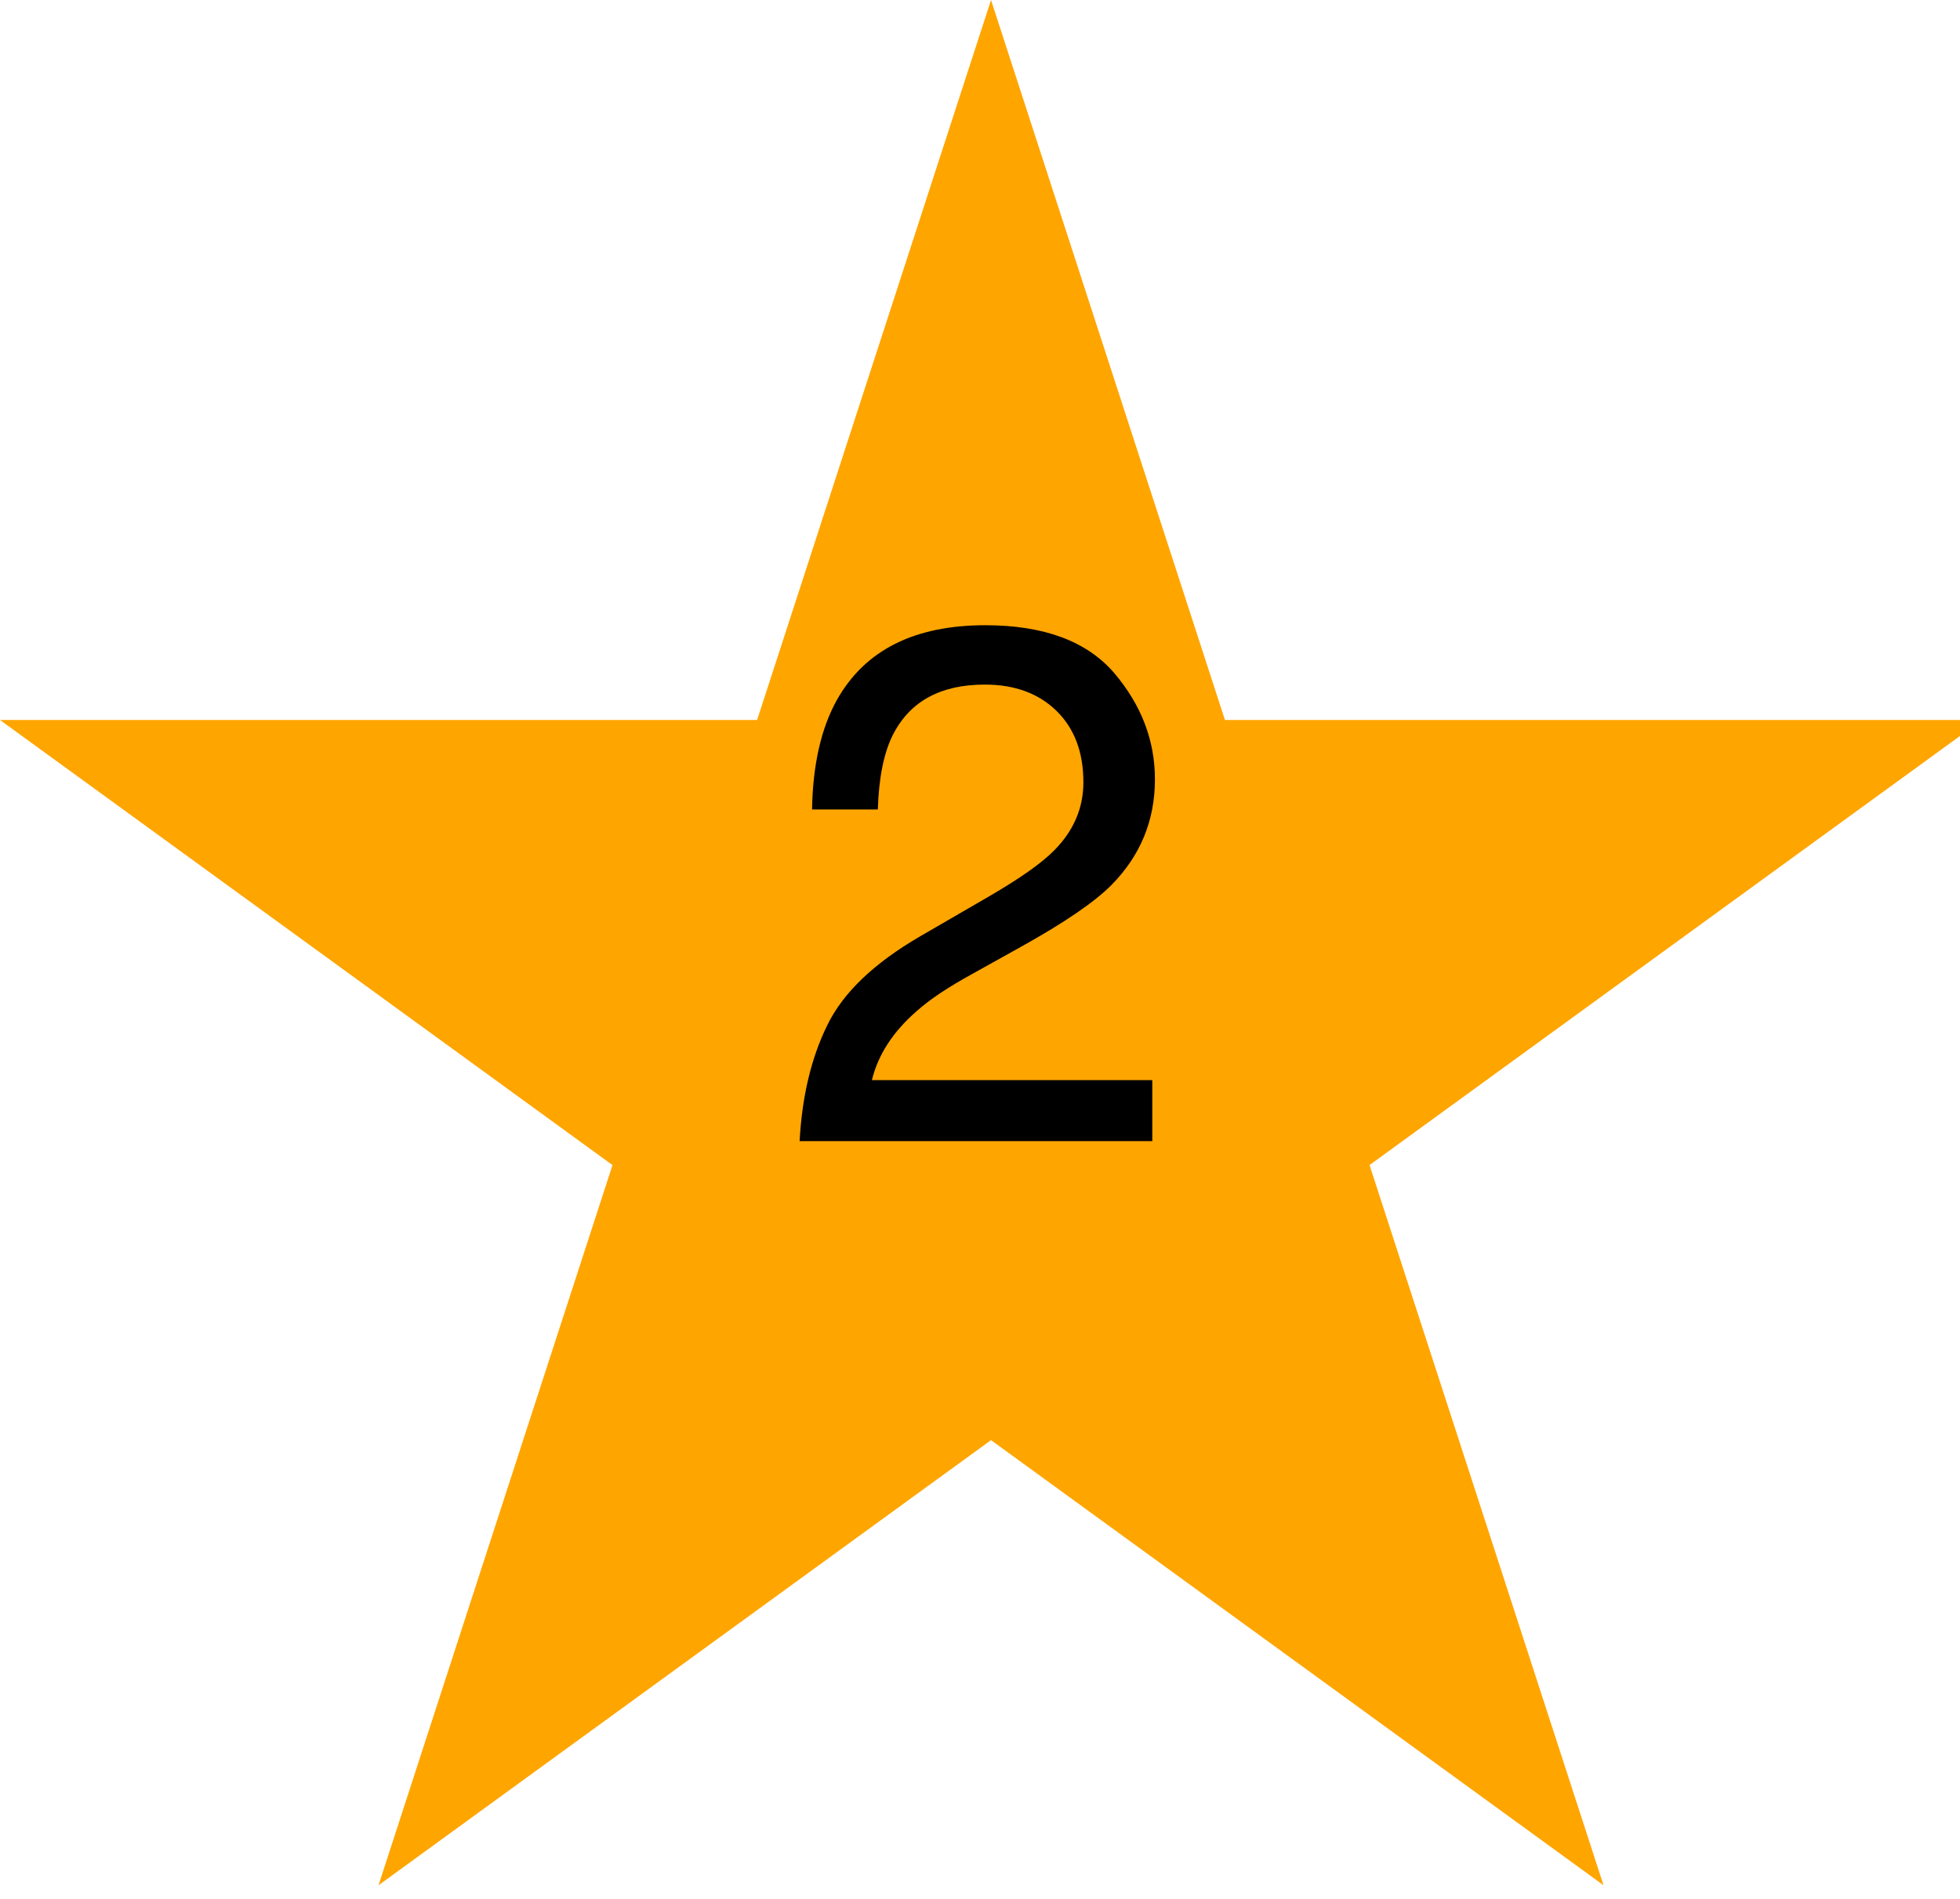
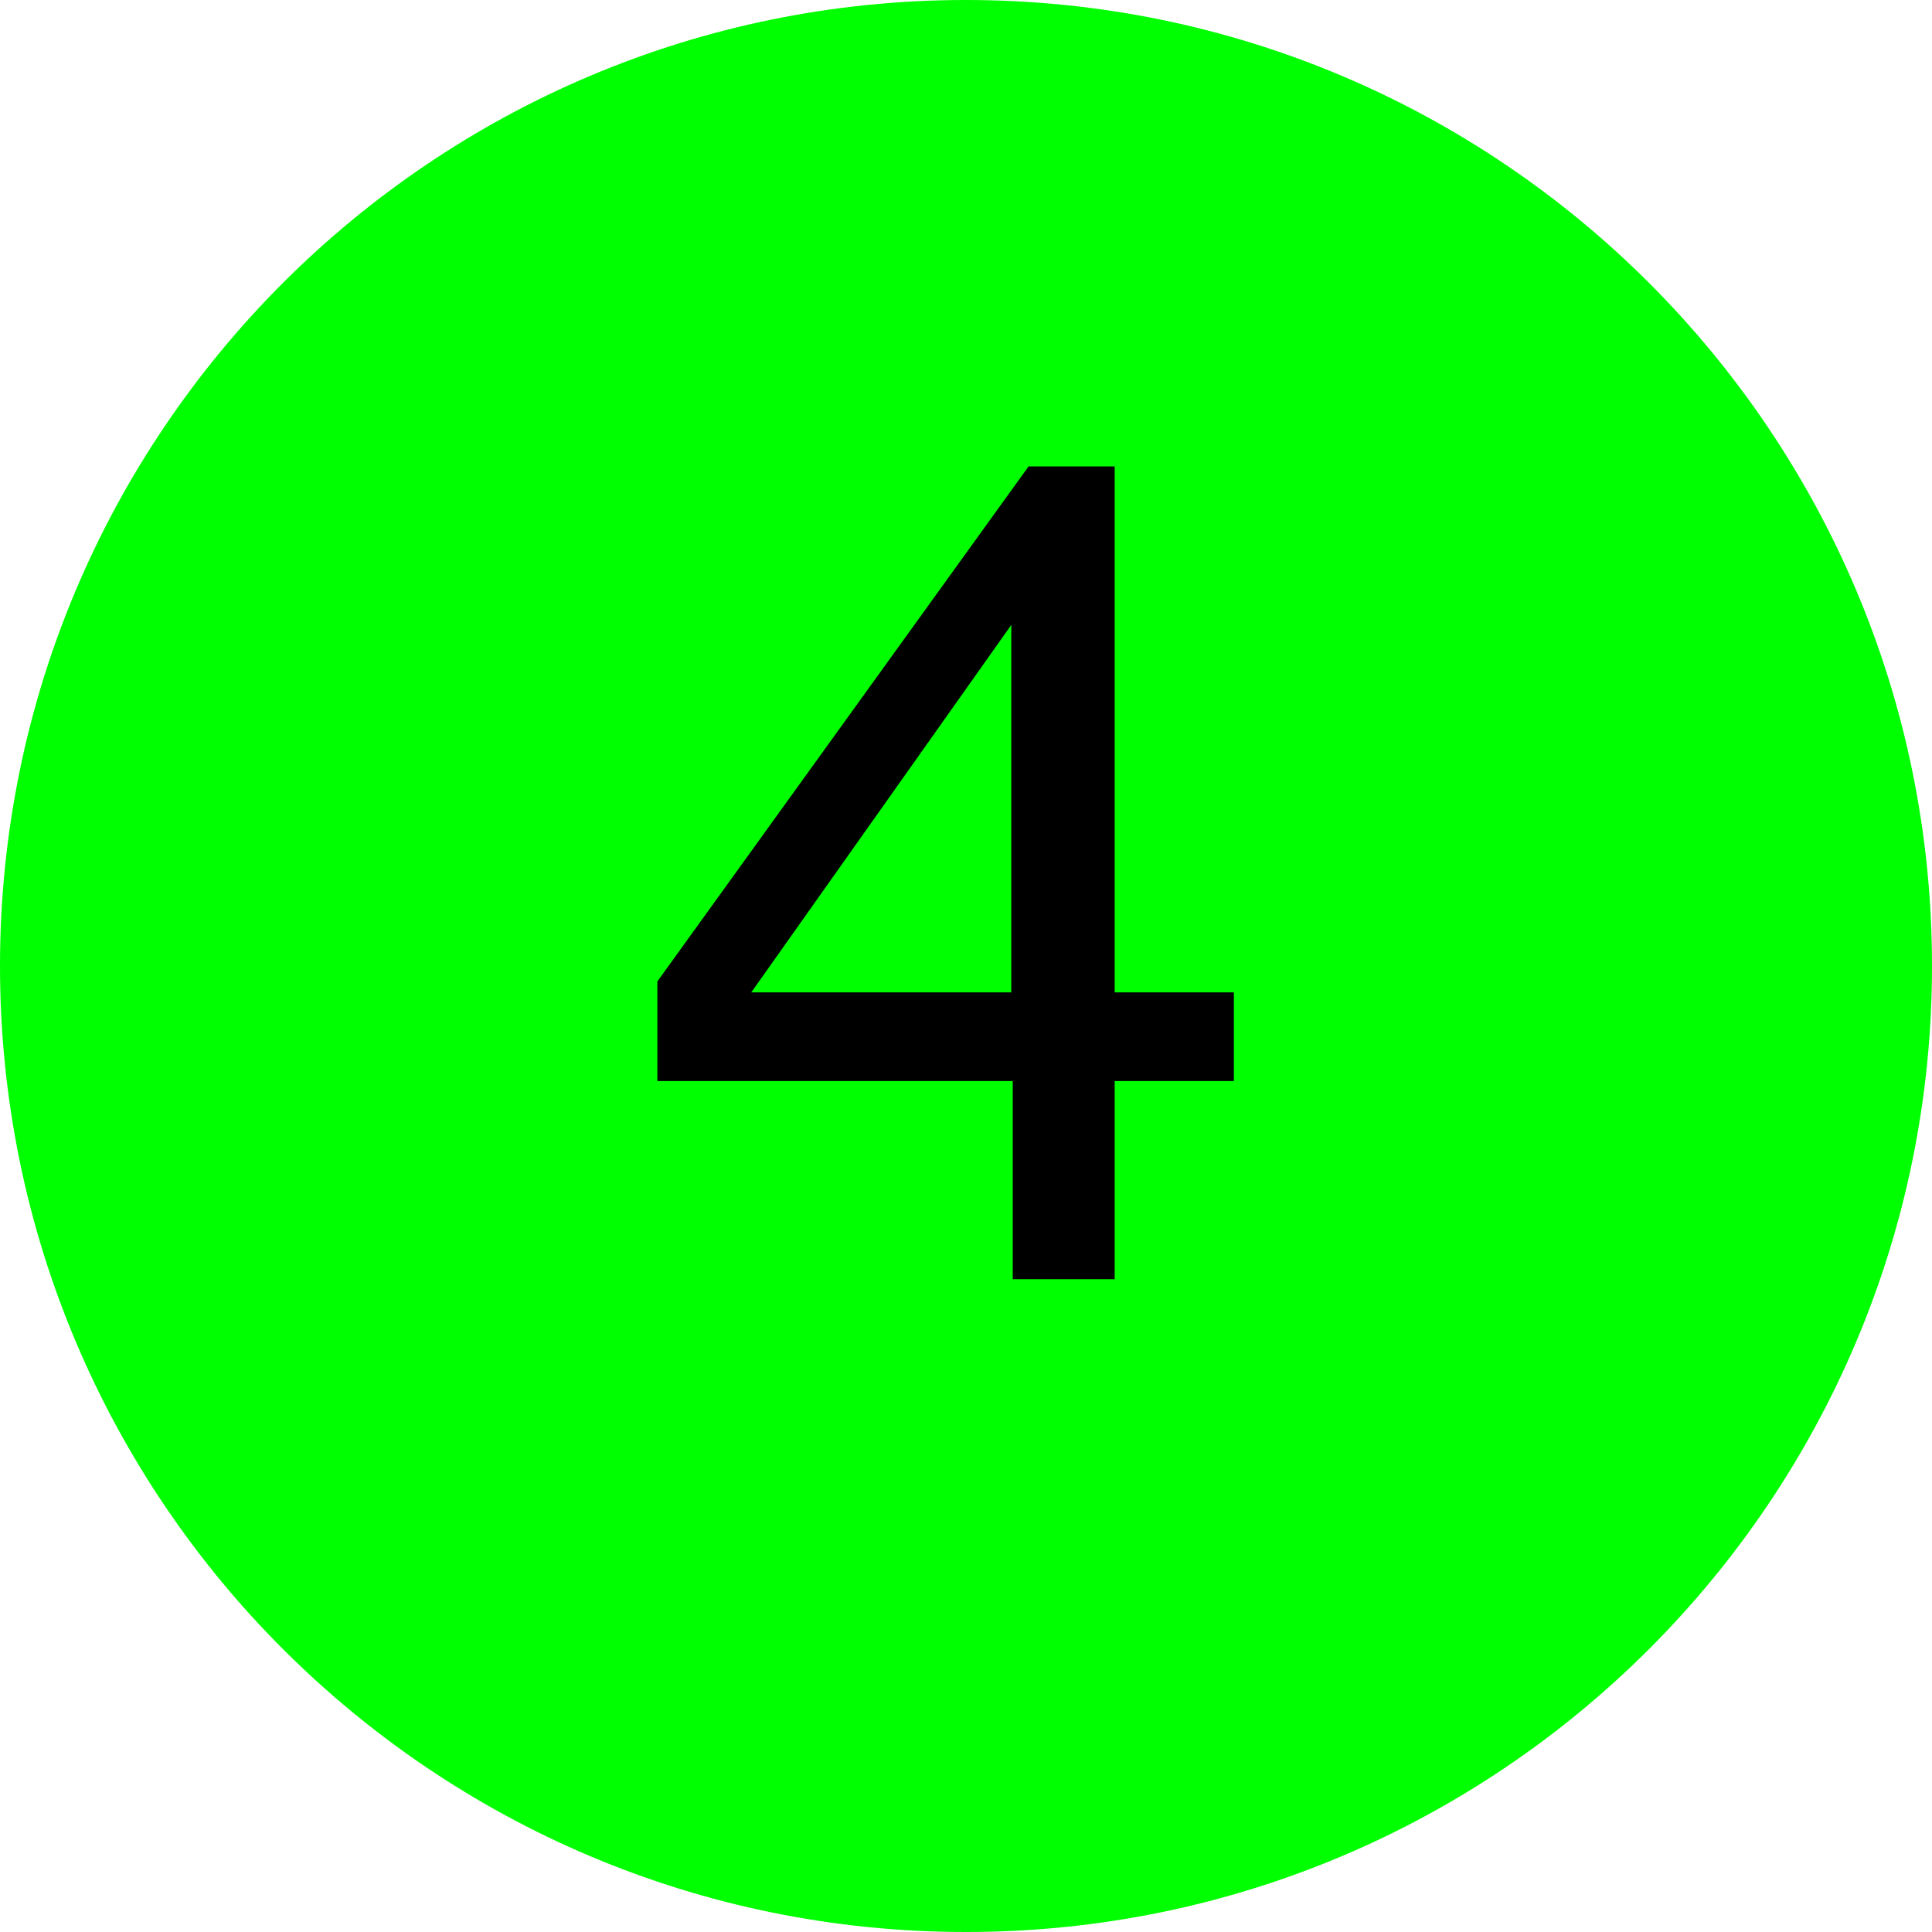
- <svg xmlns="http://www.w3.org/2000/svg" xmlns:xlink="http://www.w3.org/1999/xlink" width="32pt" height="31pt" viewBox="0 0 32 31" version="1.1">
+ <svg xmlns="http://www.w3.org/2000/svg" xmlns:xlink="http://www.w3.org/1999/xlink" width="20pt" height="20pt" viewBox="0 0 20 20" version="1.1">
  <defs>
    <g>
      <symbol overflow="visible" id="glyph0-0">
        <path style="stroke:none;" d="" />
      </symbol>
      <symbol overflow="visible" id="glyph0-1">
-         <path style="stroke:none;" d="M 0.375 0 C 0.414 -0.723 0.562 -1.352 0.824 -1.887 C 1.082 -2.422 1.59 -2.906 2.344 -3.344 L 3.469 -3.996 C 3.973 -4.289 4.328 -4.539 4.531 -4.746 C 4.852 -5.07 5.008 -5.441 5.008 -5.859 C 5.008 -6.348 4.863 -6.734 4.57 -7.023 C 4.277 -7.309 3.887 -7.453 3.398 -7.453 C 2.676 -7.453 2.176 -7.18 1.898 -6.633 C 1.75 -6.34 1.668 -5.934 1.652 -5.414 L 0.578 -5.414 C 0.59 -6.145 0.727 -6.742 0.984 -7.203 C 1.441 -8.016 2.25 -8.422 3.406 -8.422 C 4.367 -8.422 5.066 -8.16 5.512 -7.641 C 5.953 -7.121 6.176 -6.543 6.176 -5.906 C 6.176 -5.234 5.938 -4.66 5.469 -4.184 C 5.195 -3.906 4.703 -3.57 3.996 -3.176 L 3.195 -2.73 C 2.812 -2.52 2.508 -2.32 2.289 -2.125 C 1.898 -1.785 1.656 -1.41 1.555 -0.996 L 6.133 -0.996 L 6.133 0 Z M 0.375 0 " />
+         <path style="stroke:none;" d="M 3.969 -2.969 L 3.969 -6.773 L 1.277 -2.969 Z M 3.984 0 L 3.984 -2.051 L 0.305 -2.051 L 0.305 -3.082 L 4.148 -8.414 L 5.039 -8.414 L 5.039 -2.969 L 6.273 -2.969 L 6.273 -2.051 L 5.039 -2.051 L 5.039 0 Z M 3.984 0 " />
      </symbol>
    </g>
  </defs>
  <g id="surface106">
-     <path style=" stroke:none;fill-rule:nonzero;fill:rgb(100%,64.706%,0%);fill-opacity:1;" d="M 6.18 30.777 C 6.18 30.777 32.359 11.754 32.359 11.754 C 32.359 11.754 0 11.754 0 11.754 C 0 11.754 26.18 30.777 26.18 30.777 C 26.18 30.777 16.18 0 16.18 0 C 16.18 0 6.18 30.777 6.18 30.777 Z M 6.18 30.777 " />
+     <path style=" stroke:none;fill-rule:evenodd;fill:rgb(0%,100%,0%);fill-opacity:1;" d="M 20 10 C 20 15.523 15.523 20 10 20 C 4.477 20 0 15.523 0 10 C 0 4.477 4.477 0 10 0 C 15.523 0 20 4.477 20 10 Z M 20 10 " />
    <g style="fill:rgb(0%,0%,0%);fill-opacity:1;">
-       <use xlink:href="#glyph0-1" x="12.68" y="18.629" />
+       <use xlink:href="#glyph0-1" x="6.5" y="13.242" />
    </g>
  </g>
</svg>
